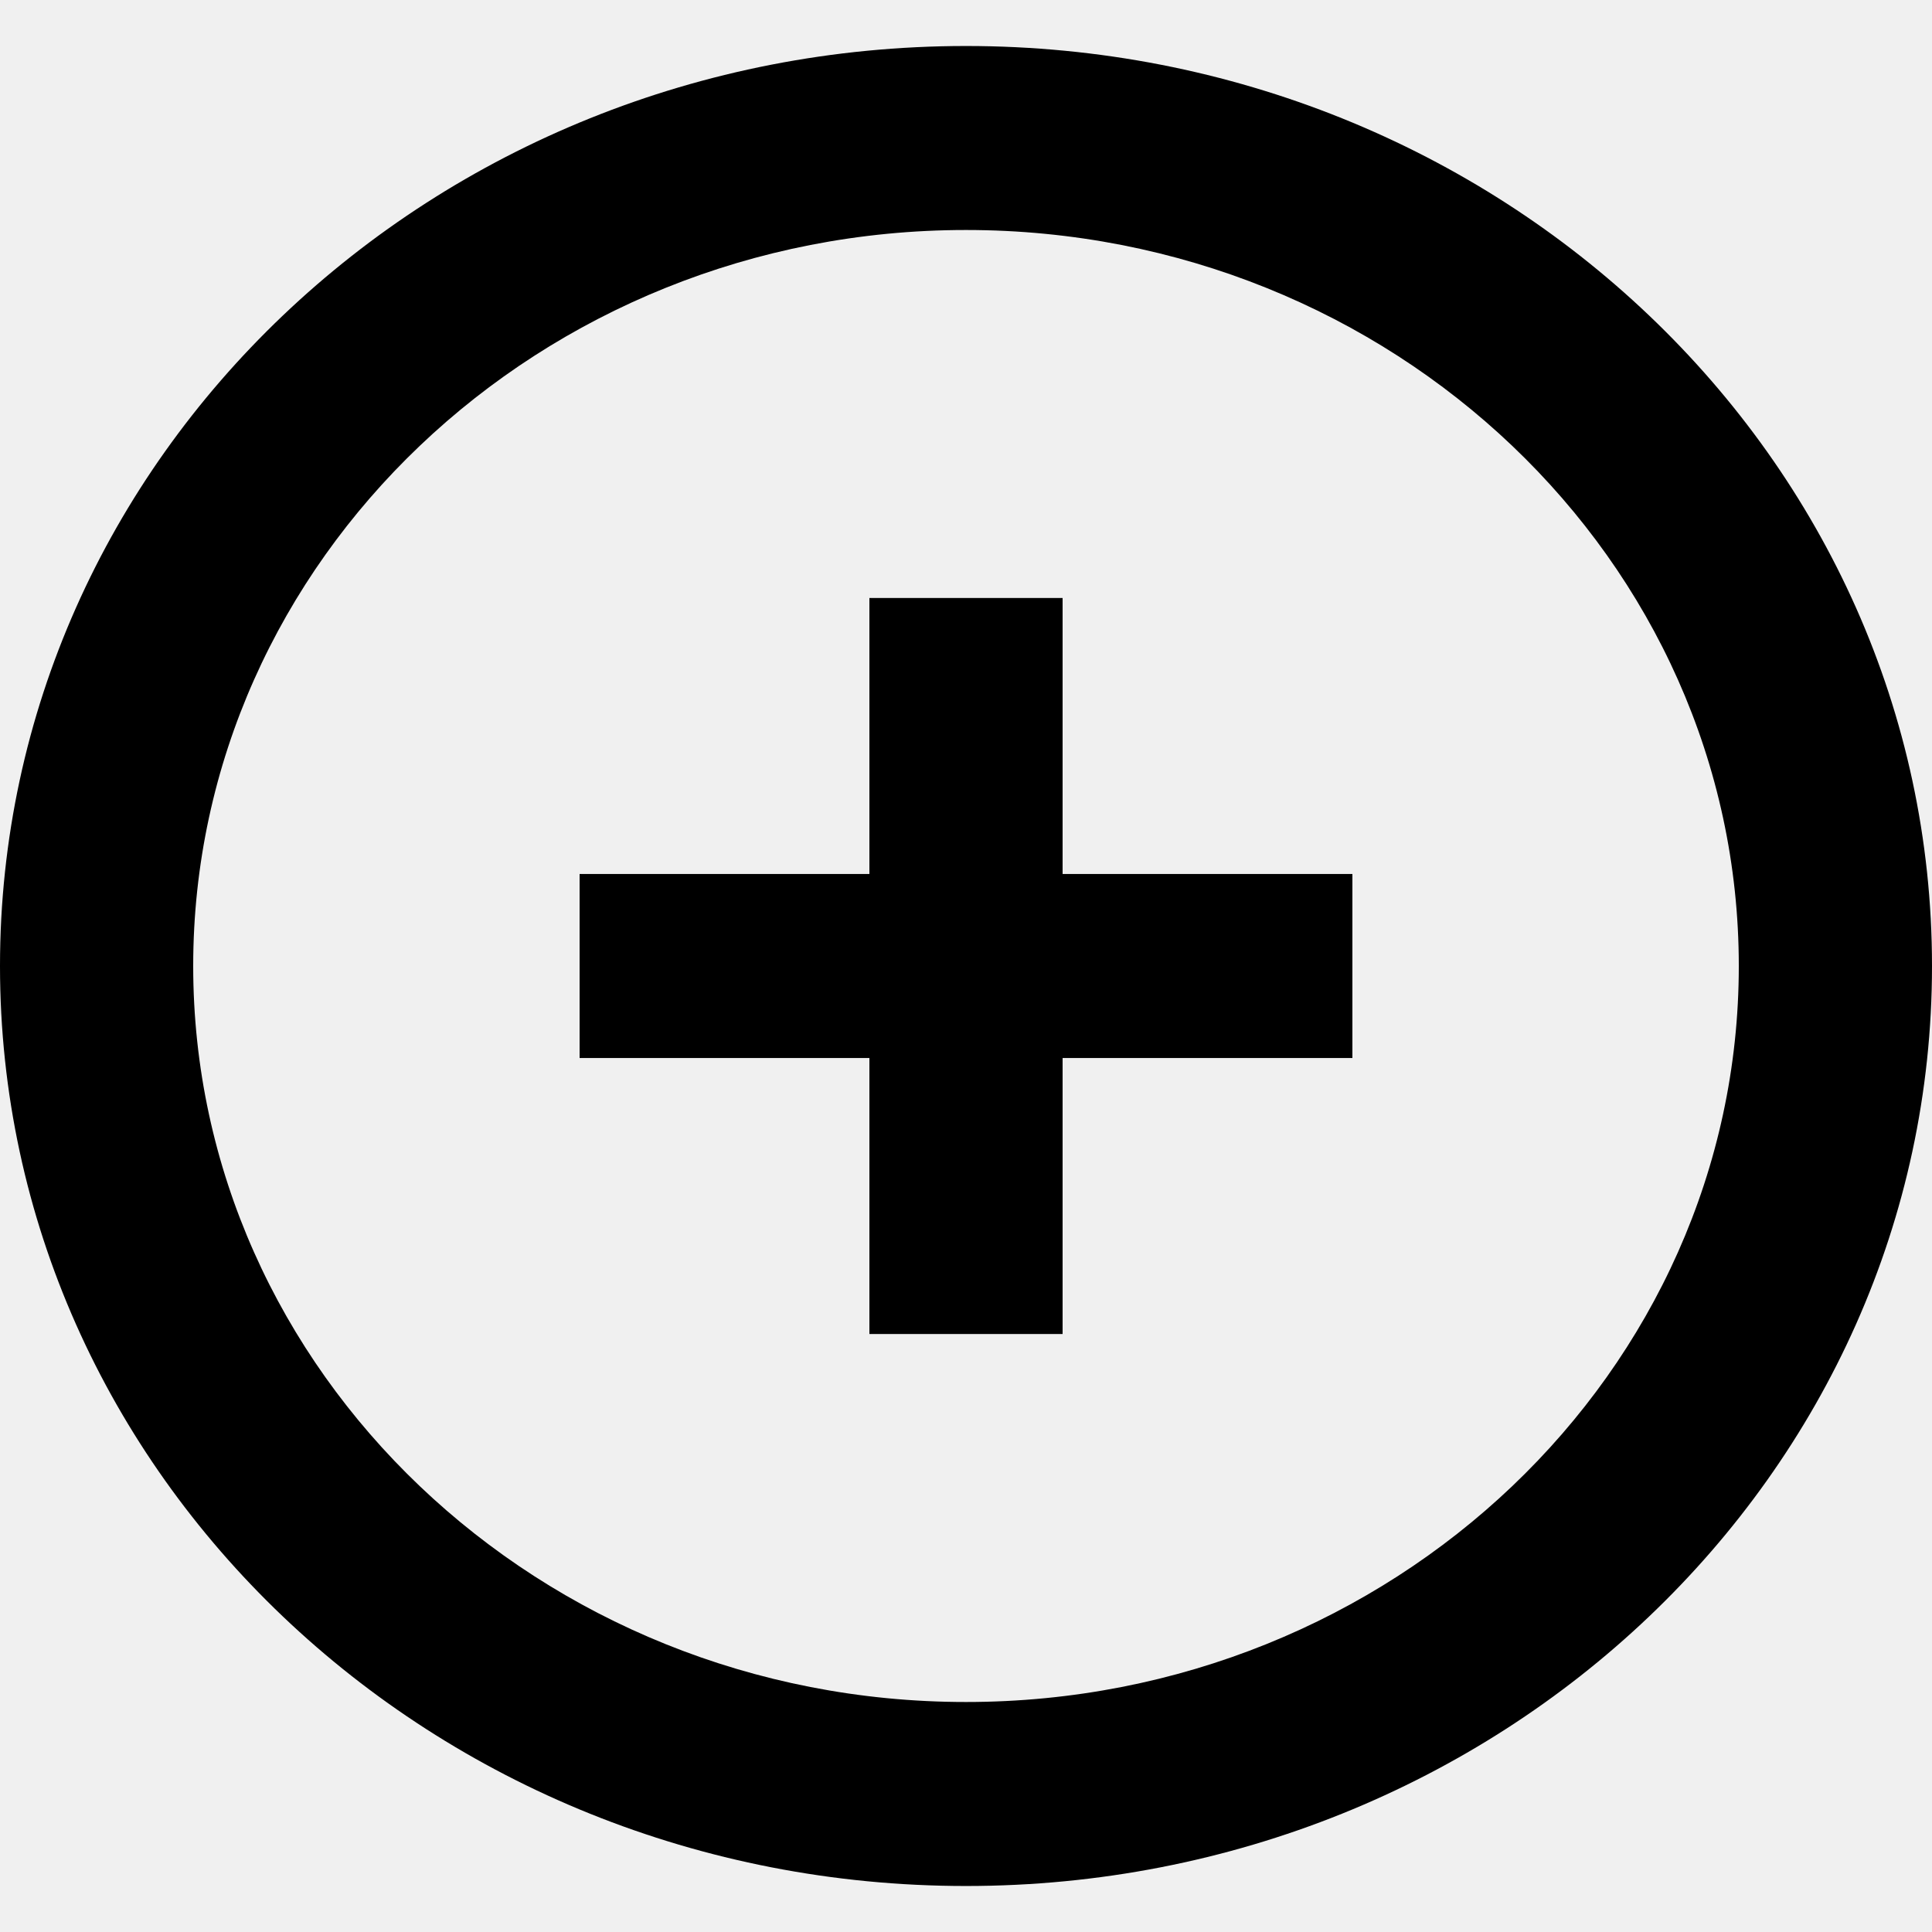
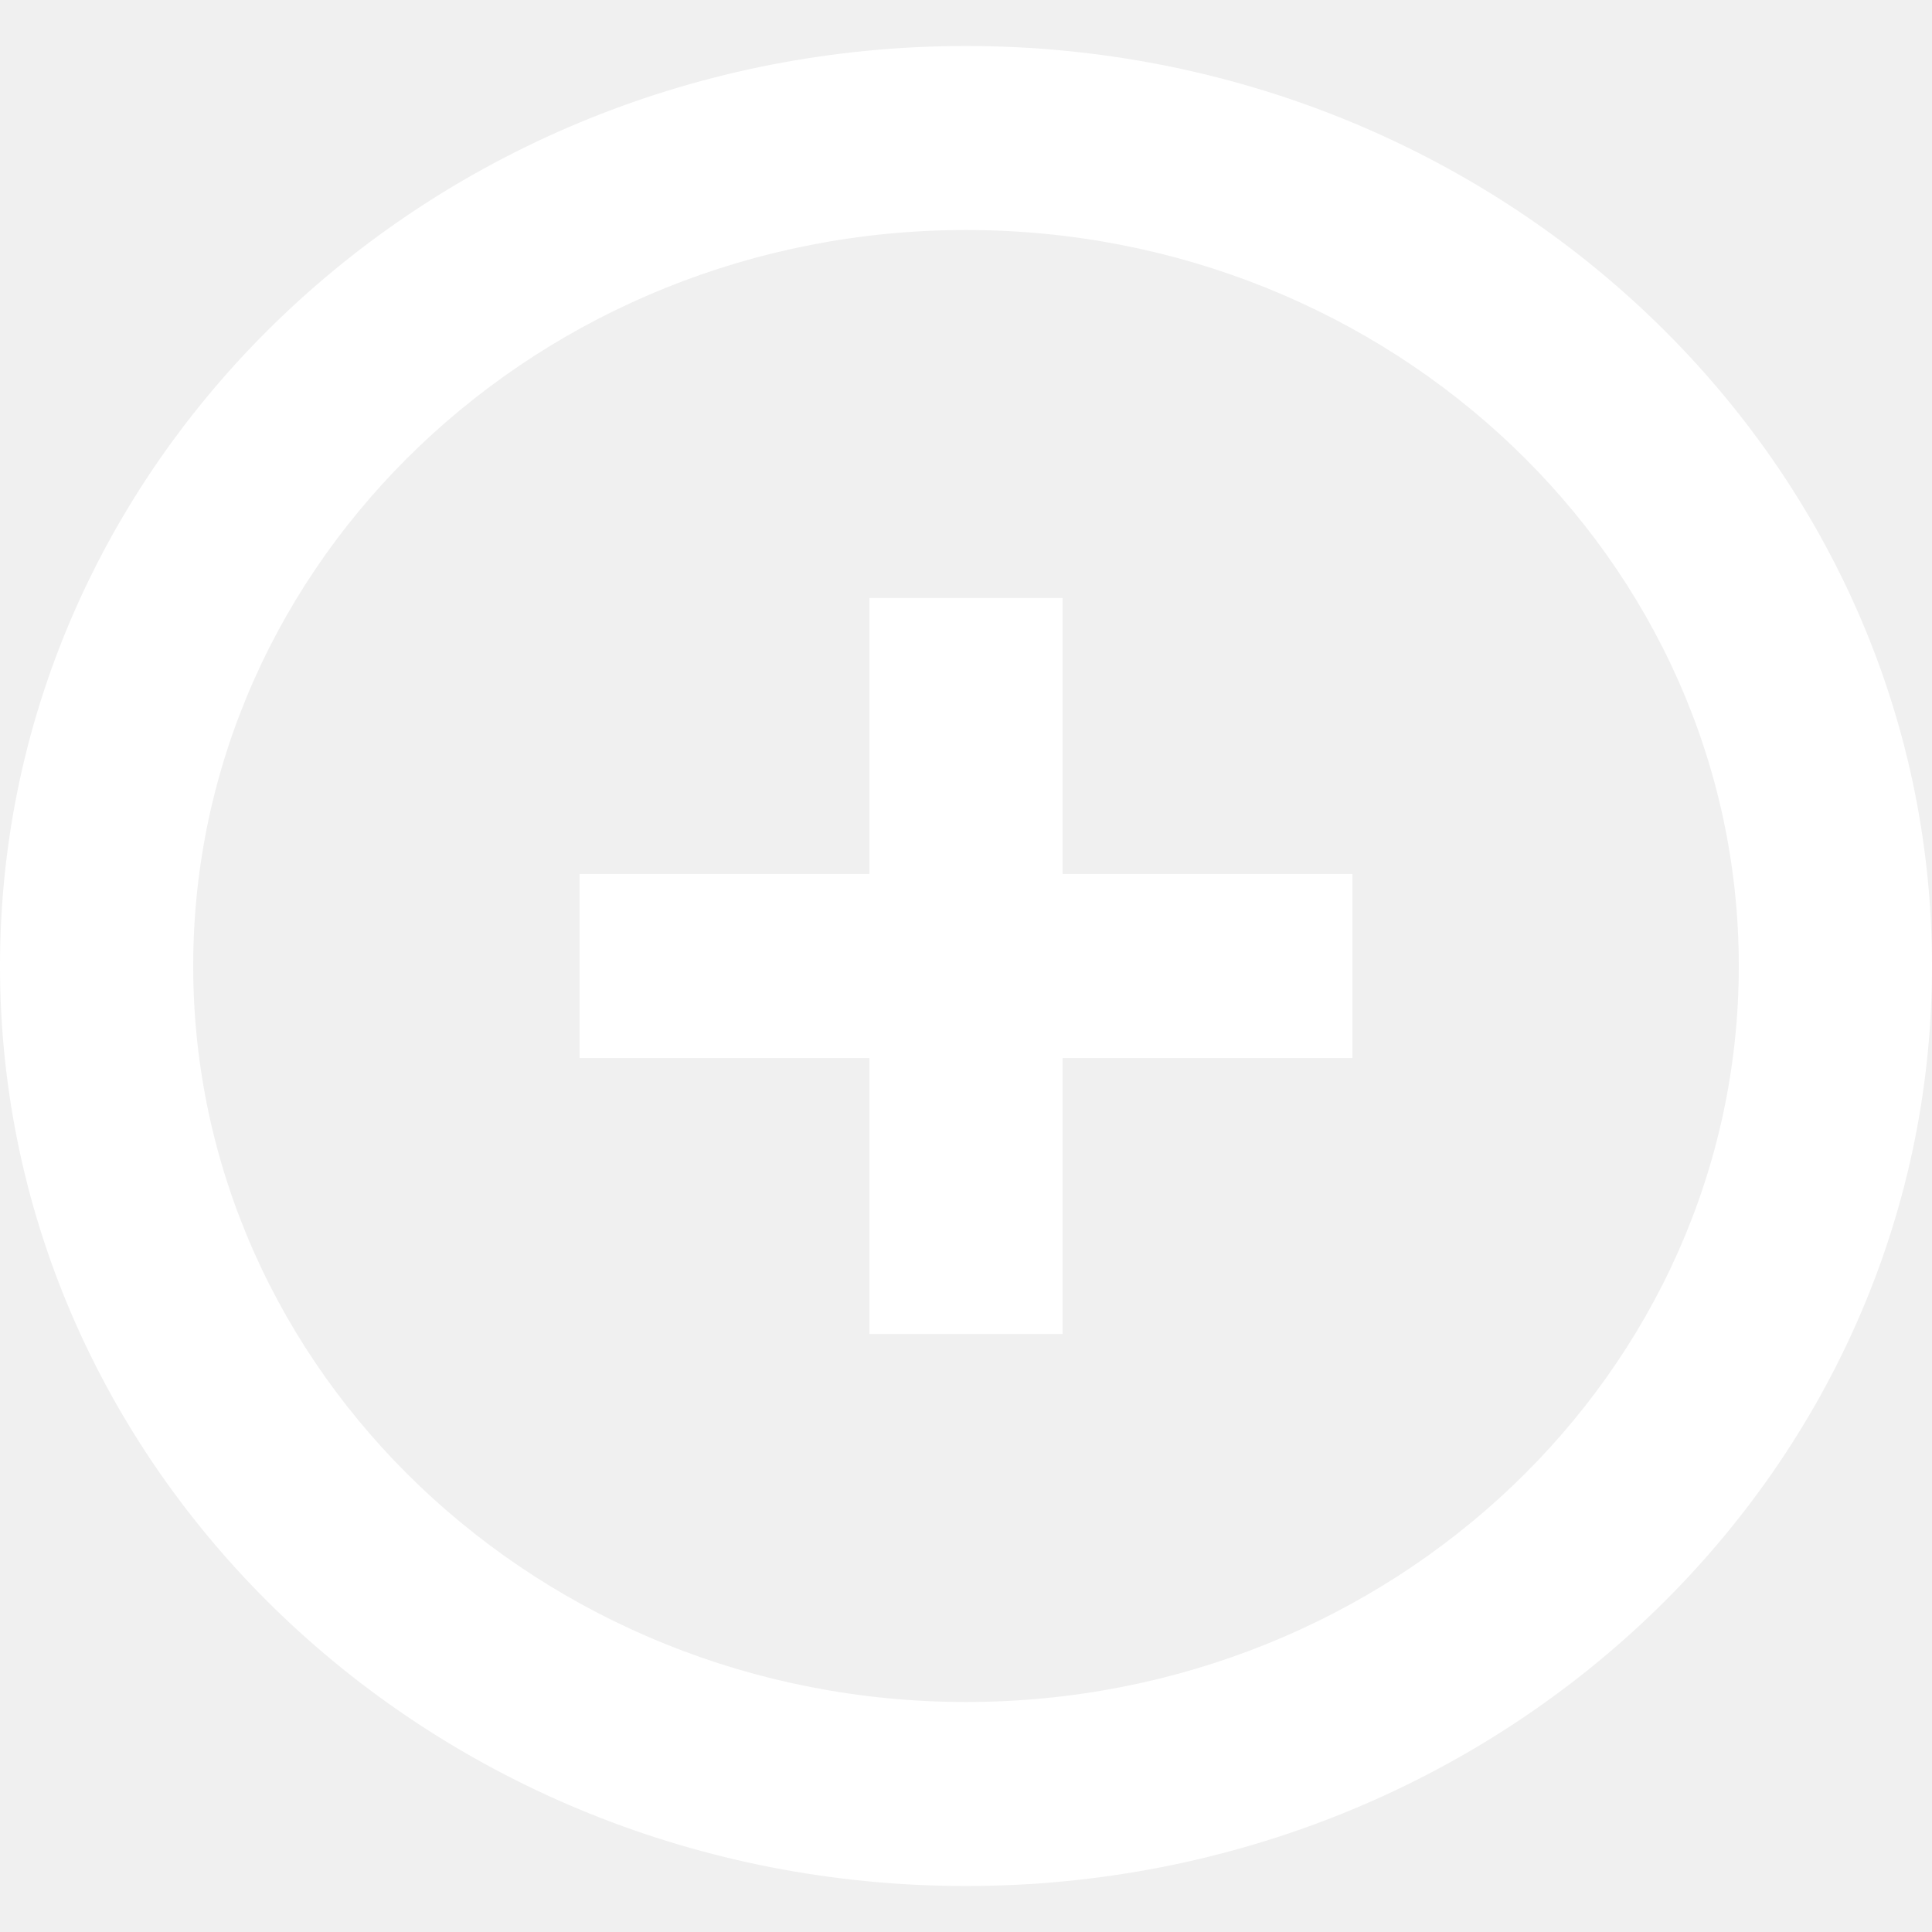
- <svg xmlns="http://www.w3.org/2000/svg" width="800px" height="800px" viewBox="0 -0.5 21 21" version="1.1">
+ <svg xmlns="http://www.w3.org/2000/svg" width="40px" height="40px" viewBox="0 -0.5 21 21" version="1.1">
  <defs>

</defs>
  <g id="Page-1" stroke="none" stroke-width="1" fill="none" fill-rule="evenodd">
-     <g id="Dribbble-Light-Preview" transform="translate(-419, -520)" fill="#000000">
+     <g id="Dribbble-Light-Preview" transform="translate(-419, -520)" fill="#ffffff">
      <g id="icons" transform="translate(56, 160)">
        <path d="M374.55,369 L377.7,369 L377.7,371 L374.55,371 L374.55,374 L372.45,374 L372.45,371 L369.3,371 L369.3,369 L372.45,369 L372.45,366 L374.55,366 L374.55,369 Z M373.5,378 C368.868,378 365.1,374.411 365.1,370 C365.1,365.589 368.868,362 373.5,362 C378.132,362 381.9,365.589 381.9,370 C381.9,374.411 378.132,378 373.5,378 L373.5,378 Z M373.5,360 C367.701,360 363,364.477 363,370 C363,375.523 367.701,380 373.5,380 C379.299,380 384,375.523 384,370 C384,364.477 379.299,360 373.5,360 L373.5,360 Z" id="plus_circle-[#1441]">

</path>
      </g>
    </g>
  </g>
</svg>
